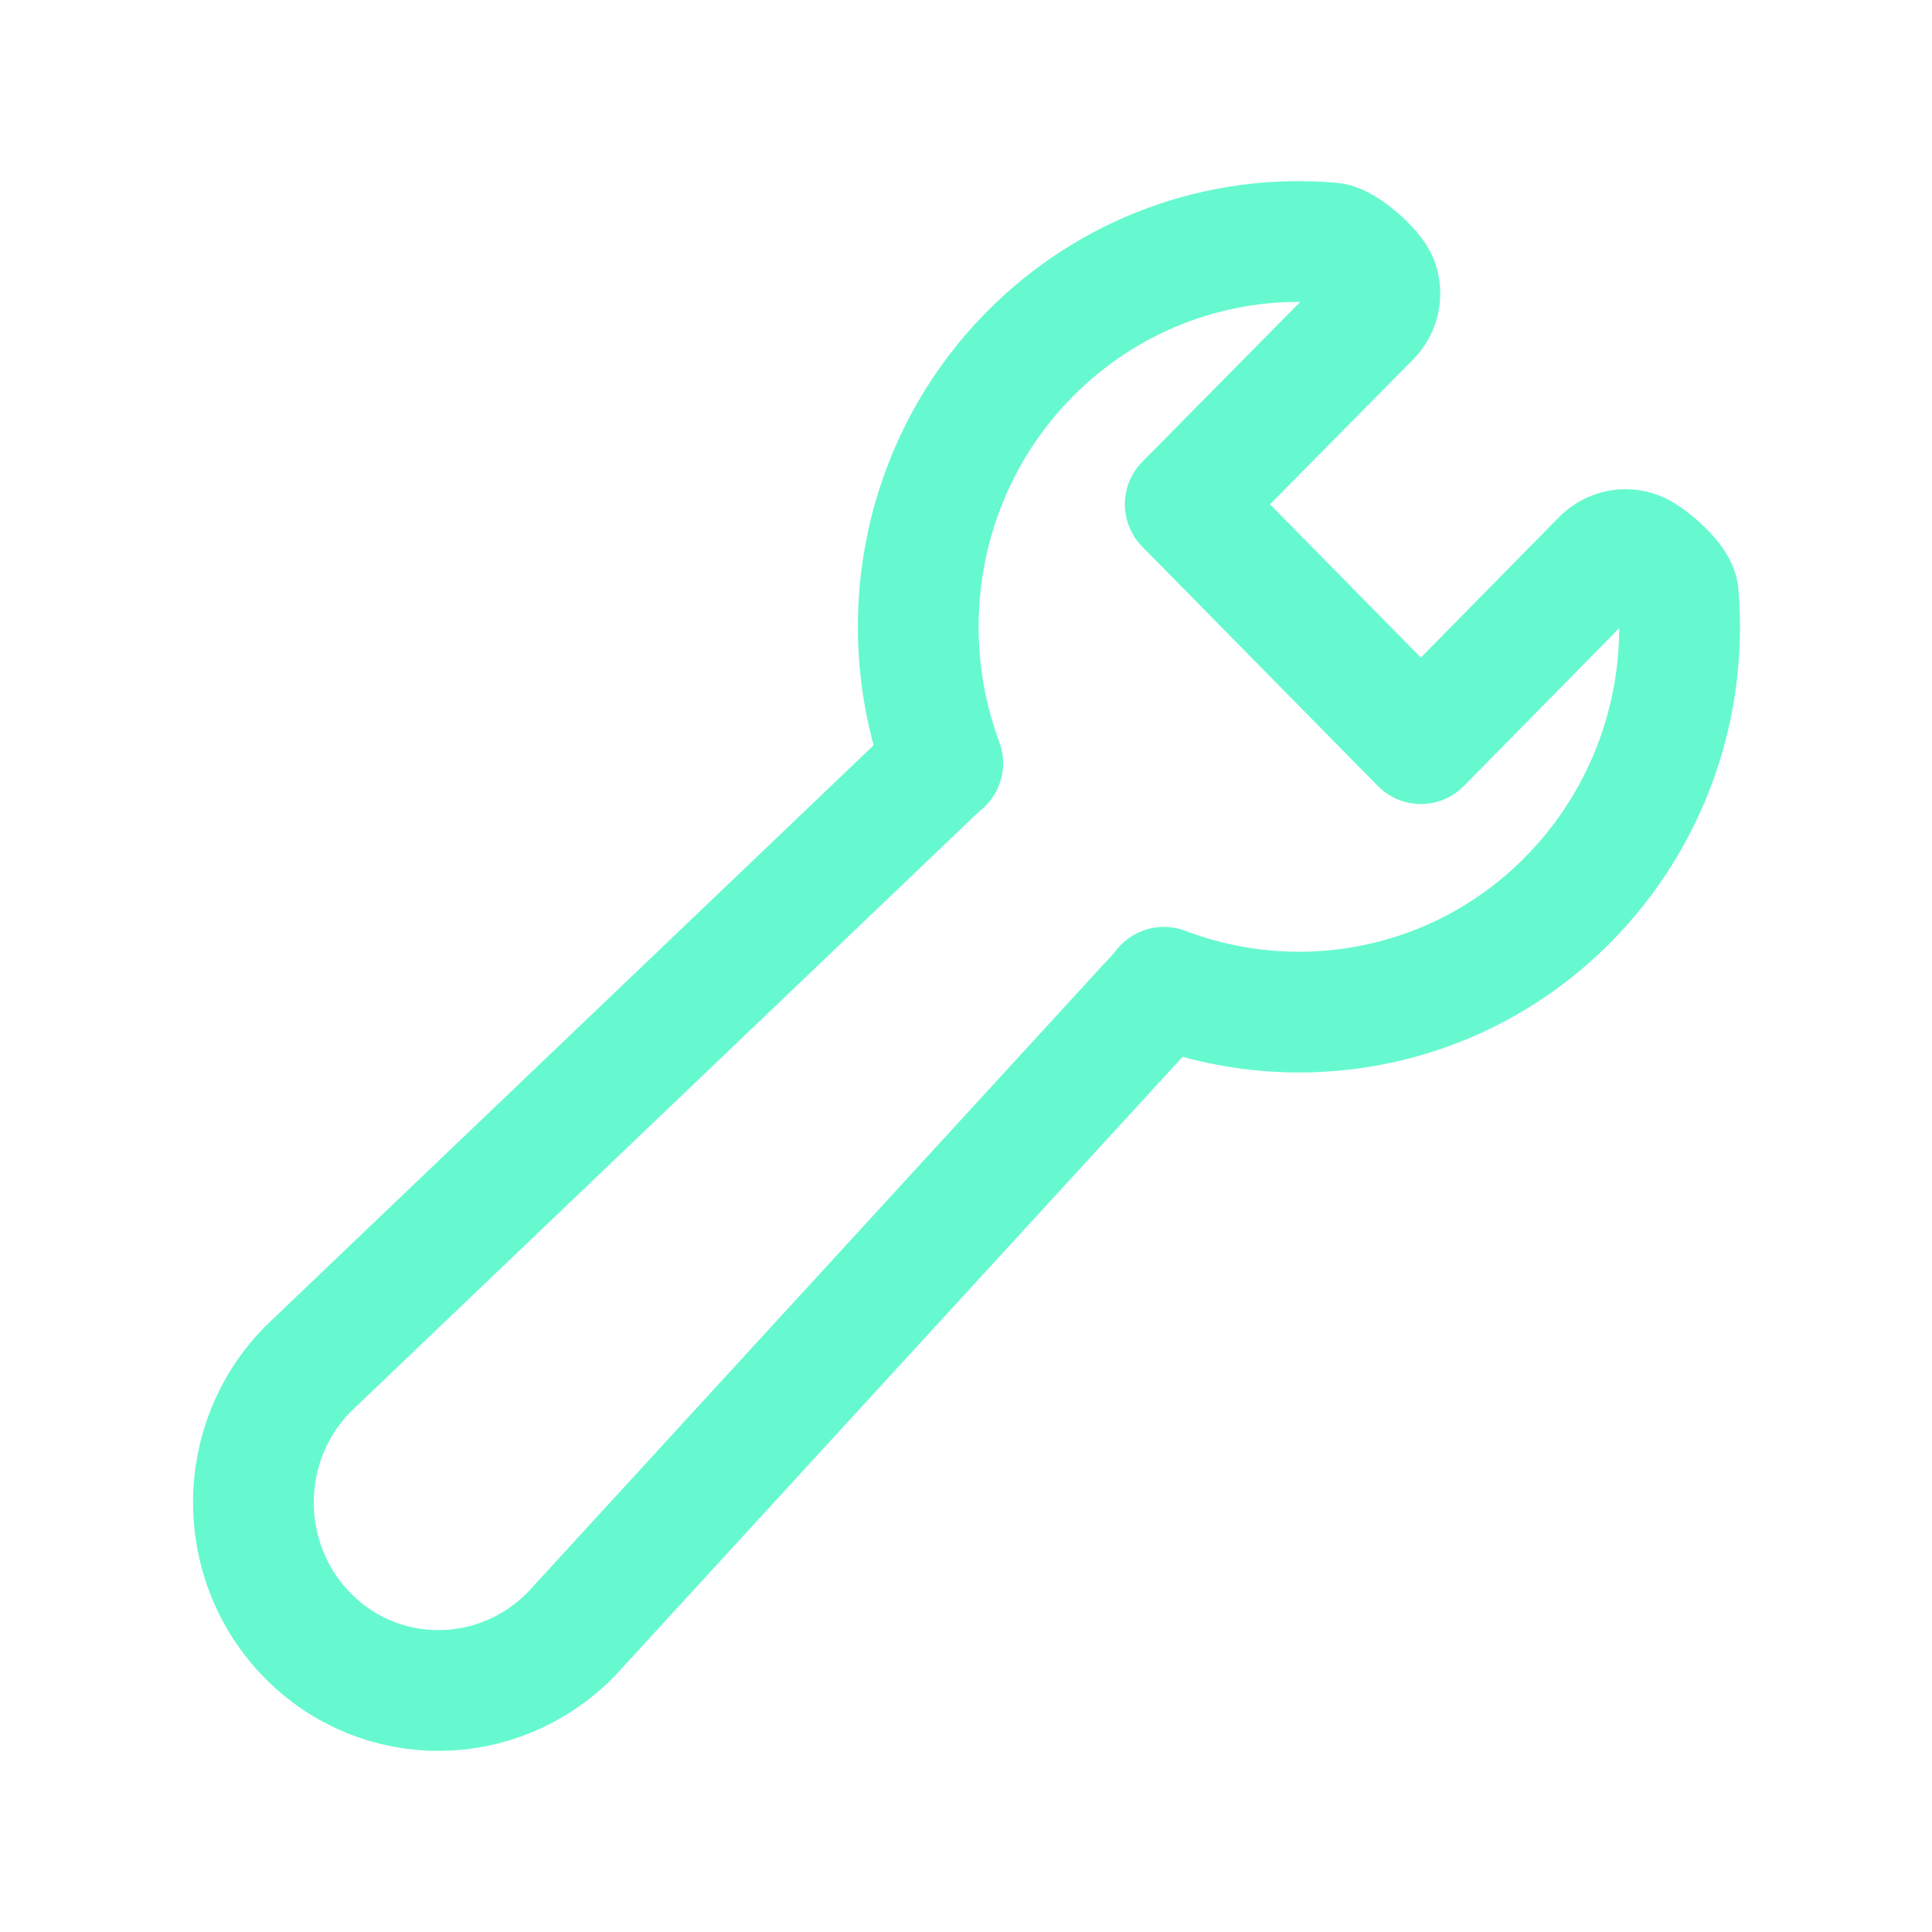
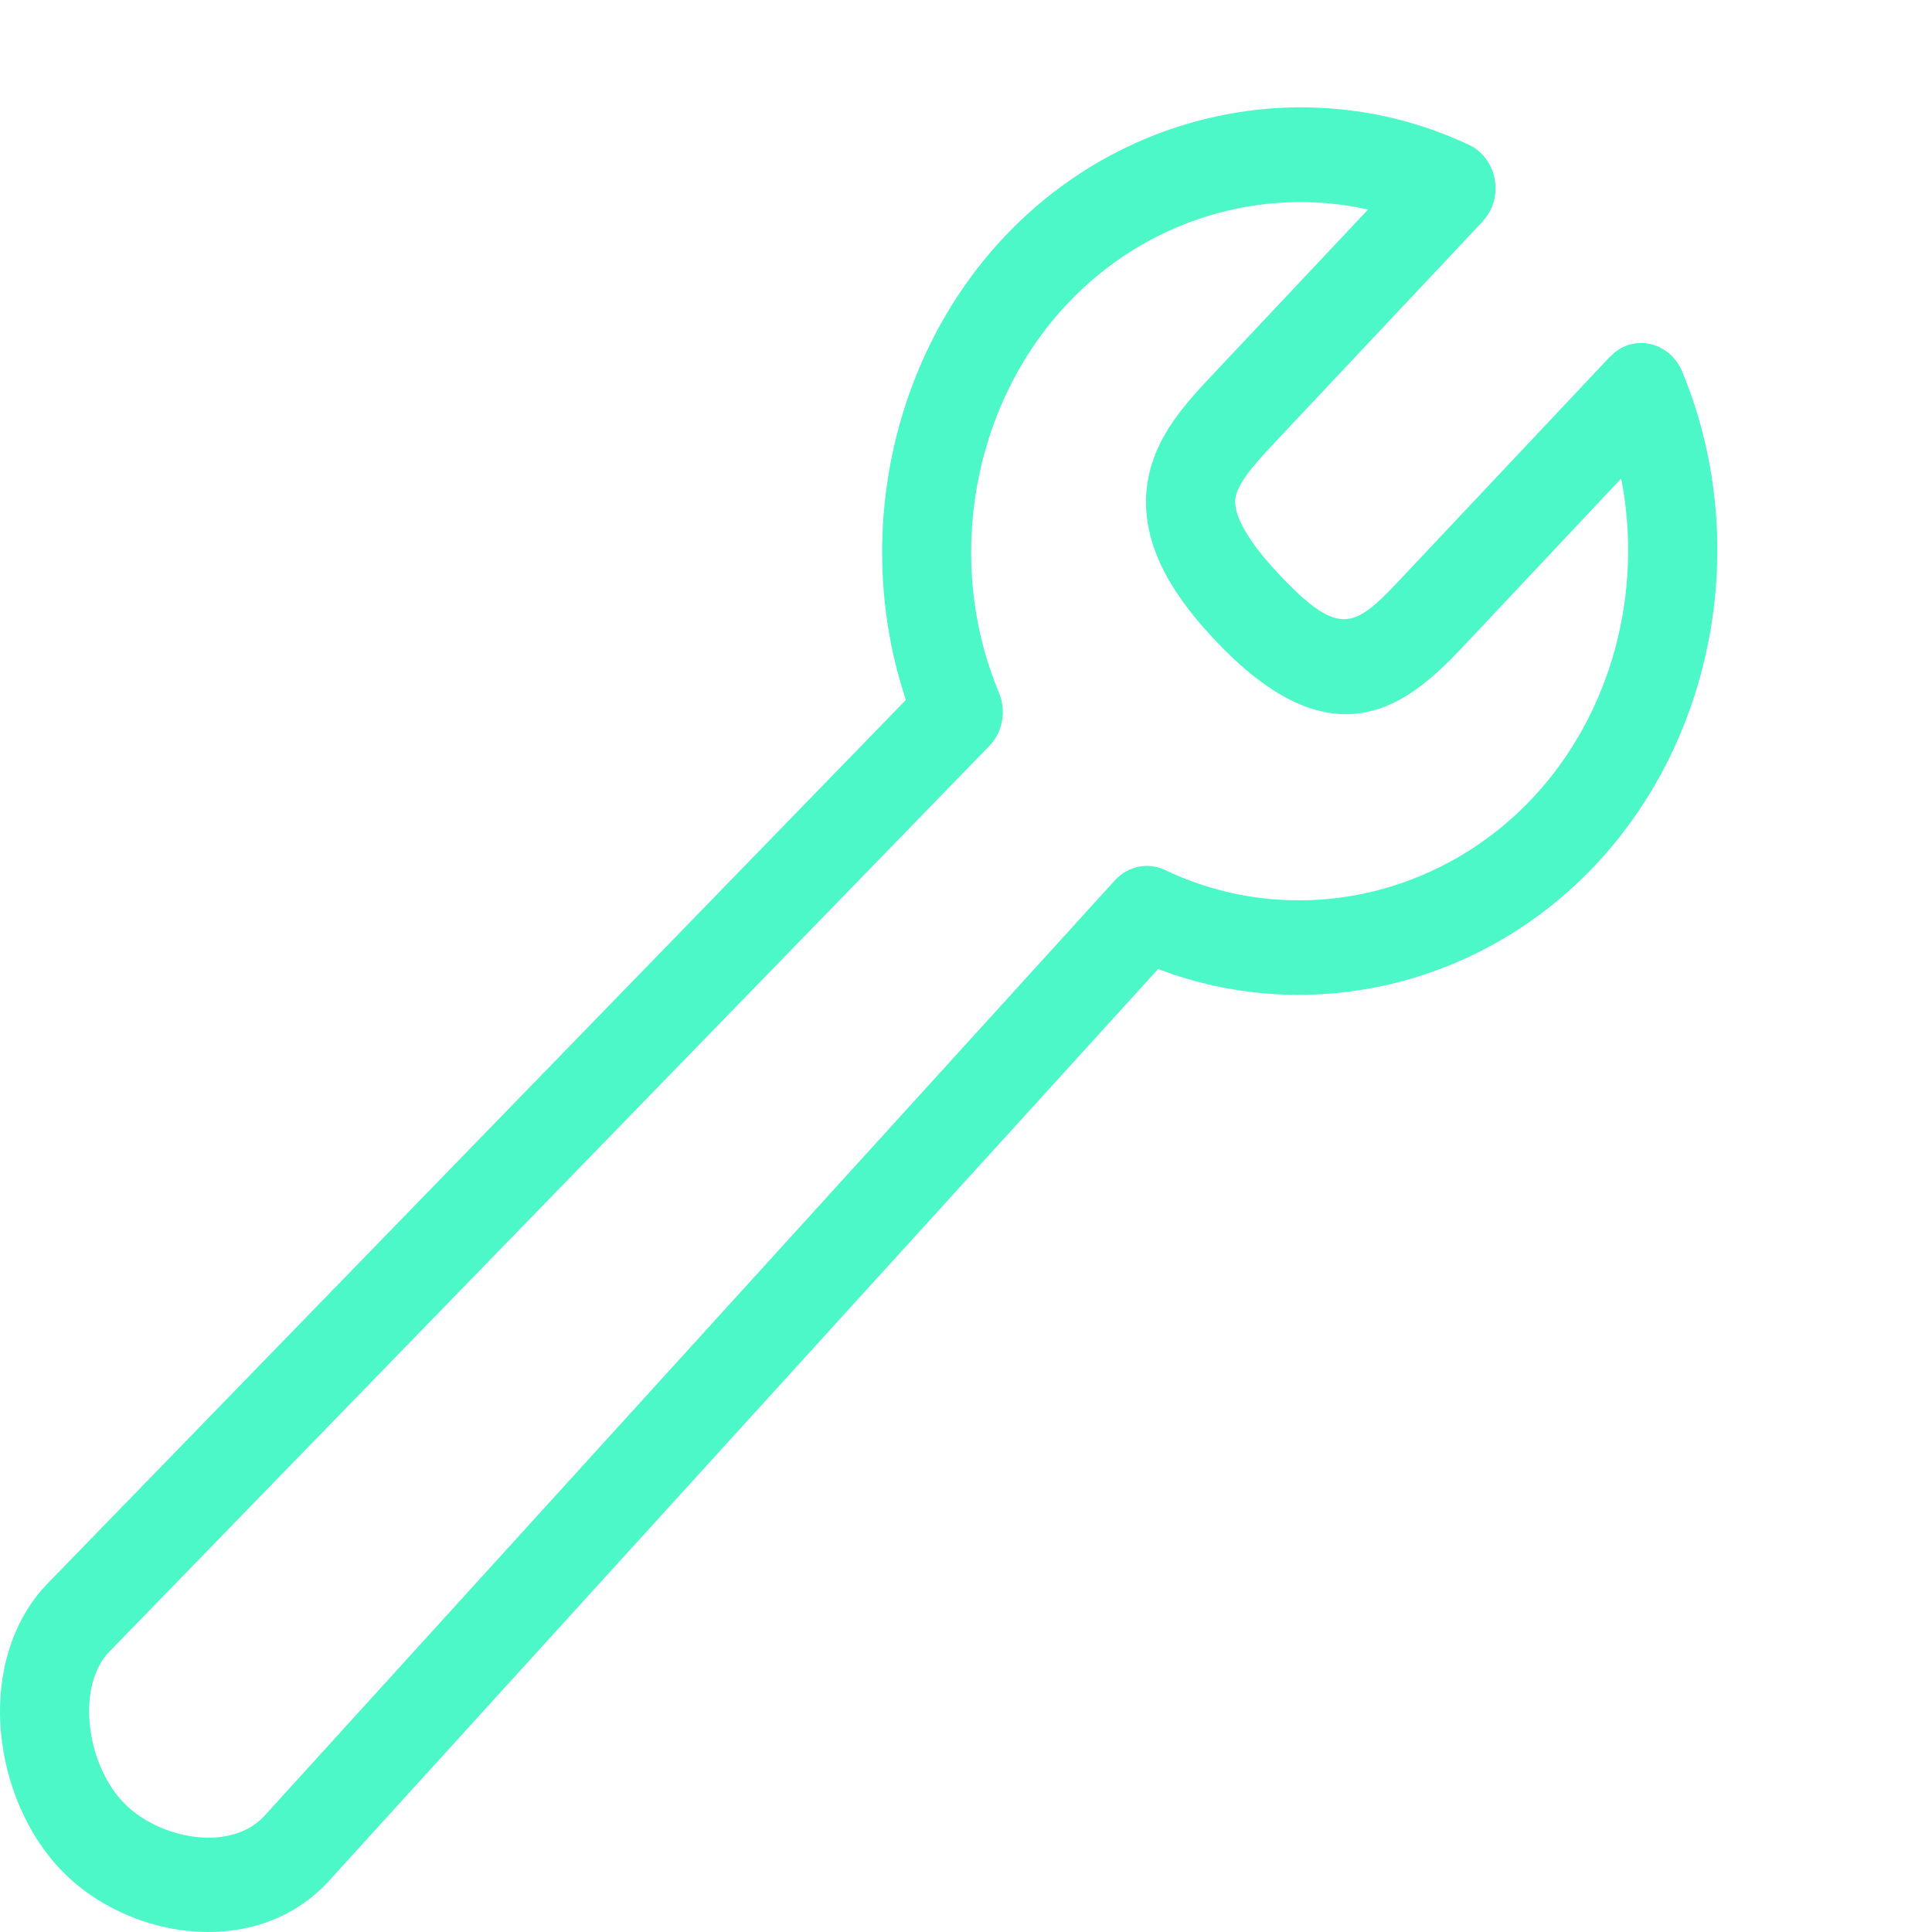
- <svg xmlns="http://www.w3.org/2000/svg" width="32" height="32" viewBox="0 0 32 32" fill="none">
-   <path d="M27.796 9.833C27.778 9.62 27.309 9.209 27.11 9.136C26.911 9.063 26.688 9.113 26.538 9.264L23.534 12.317L19.631 8.352L22.696 5.249C22.846 5.098 22.895 4.872 22.822 4.671C22.749 4.469 22.268 4.042 22.056 4.024C20.195 3.862 18.371 4.534 17.053 5.869C15.247 7.697 14.768 10.367 15.615 12.642C15.523 12.721 15.431 12.805 15.341 12.895L5.111 22.666C5.107 22.669 5.104 22.673 5.1 22.677C3.896 23.895 3.896 25.876 5.1 27.094C6.303 28.312 8.246 28.297 9.449 27.079C9.455 27.074 9.459 27.069 9.464 27.064L19.034 16.628C19.121 16.54 19.202 16.447 19.278 16.352C21.527 17.21 24.166 16.727 25.974 14.898C27.292 13.563 27.957 11.717 27.796 9.833Z" stroke="#00F5B0" stroke-opacity="0.6" stroke-width="2" stroke-linejoin="round" />
+ <svg xmlns="http://www.w3.org/2000/svg" width="12" height="12" viewBox="0 0 18 16" fill="none">
+   <path d="M15.671 2.458C15.577 2.236 15.332 2.135 15.123 2.233C15.078 2.254 15.04 2.284 15.006 2.319C15.003 2.321 15.001 2.322 14.998 2.325L13.096 4.345C12.629 4.841 12.503 4.975 11.911 4.345C11.626 4.042 11.484 3.791 11.511 3.636C11.537 3.484 11.718 3.291 11.911 3.086L13.812 1.065C13.817 1.06 13.818 1.056 13.822 1.052C13.852 1.017 13.879 0.978 13.898 0.932C13.991 0.709 13.896 0.449 13.687 0.35C12.226 -0.337 10.485 0.008 9.356 1.208C8.295 2.335 7.944 4.033 8.44 5.521L0.429 13.768C0.116 14.1 -0.038 14.596 0.008 15.129C0.05 15.617 0.25 16.083 0.557 16.41C0.902 16.777 1.427 17 1.941 17C2.348 17 2.749 16.86 3.049 16.541L10.79 8.028C12.194 8.563 13.798 8.192 14.863 7.06C15.993 5.86 16.317 4.011 15.671 2.458ZM14.277 6.437C13.383 7.386 12.008 7.656 10.855 7.106C10.696 7.031 10.509 7.068 10.387 7.202L2.458 15.924C2.139 16.262 1.469 16.132 1.144 15.787C0.974 15.607 0.859 15.331 0.835 15.049C0.811 14.779 0.877 14.539 1.011 14.396L9.217 5.95C9.342 5.821 9.378 5.624 9.307 5.454C8.798 4.233 9.054 2.777 9.943 1.831C10.68 1.048 11.748 0.73 12.746 0.952L11.323 2.464C11.05 2.754 10.767 3.054 10.694 3.478C10.587 4.1 11.003 4.627 11.325 4.969C11.801 5.475 12.201 5.654 12.539 5.654C13.038 5.654 13.403 5.266 13.683 4.969L15.104 3.458C15.313 4.519 15.014 5.654 14.277 6.437Z" fill="#00F5B0" fill-opacity="0.7" />
</svg>
